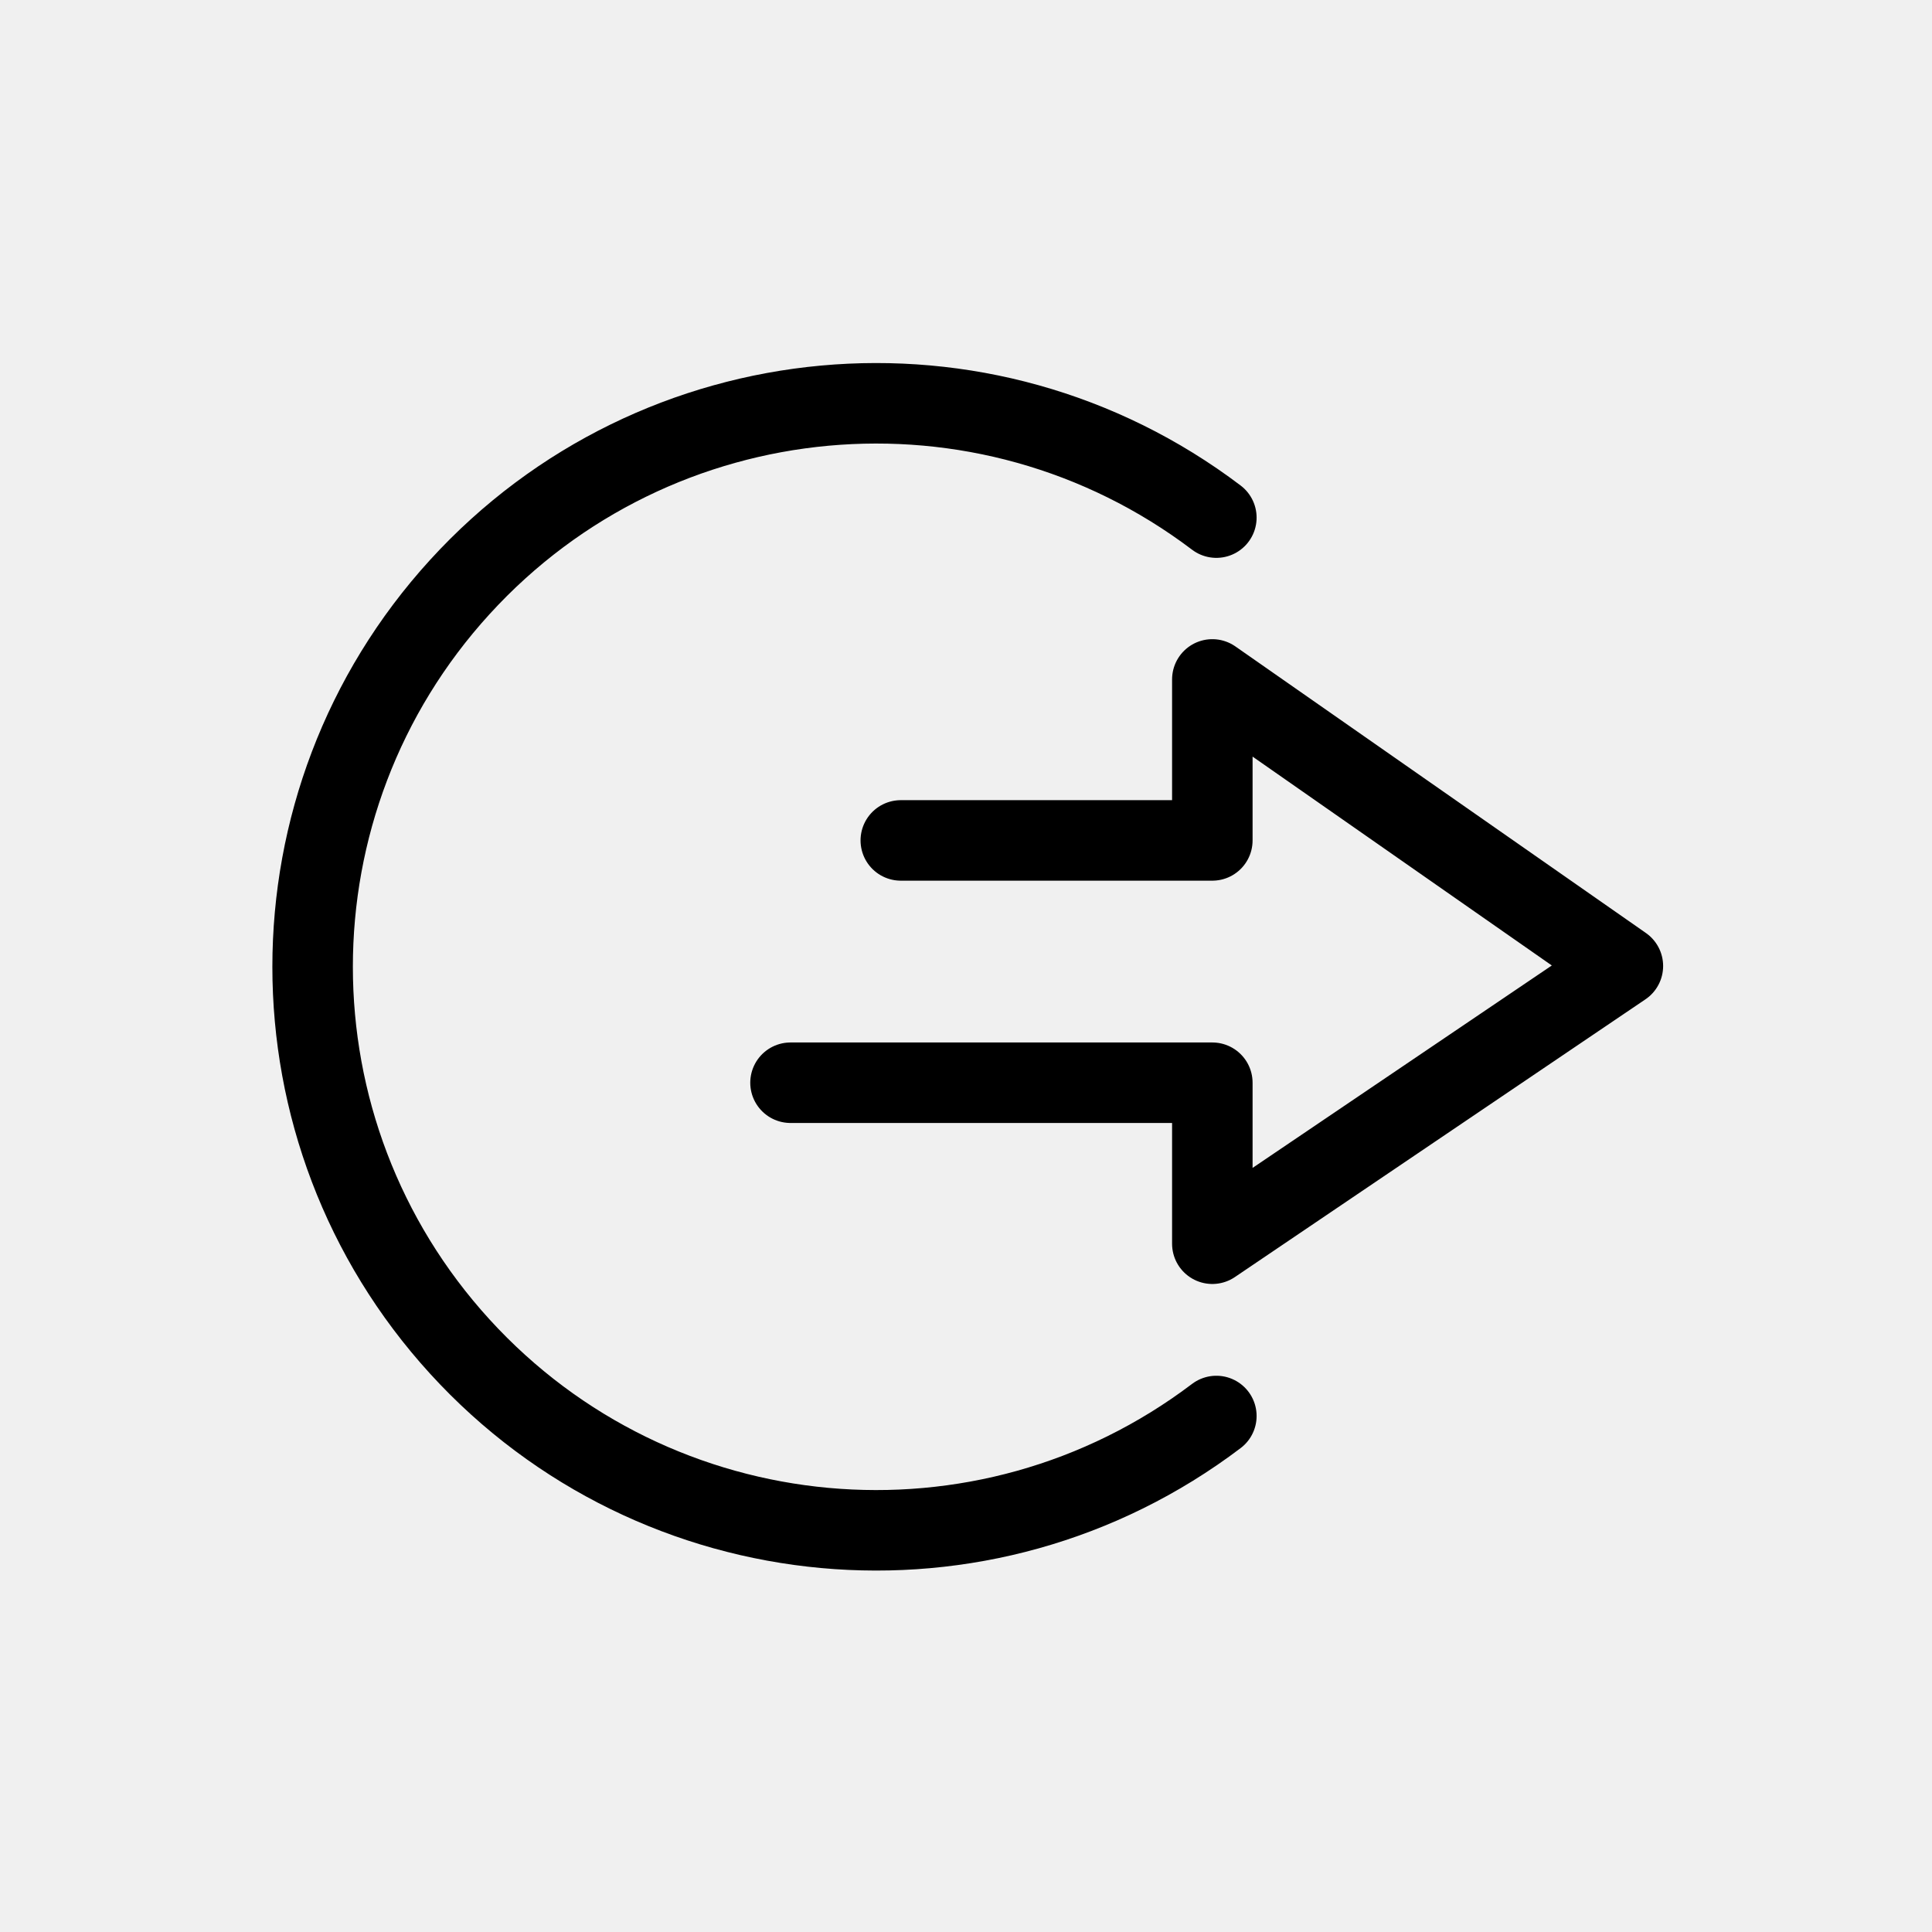
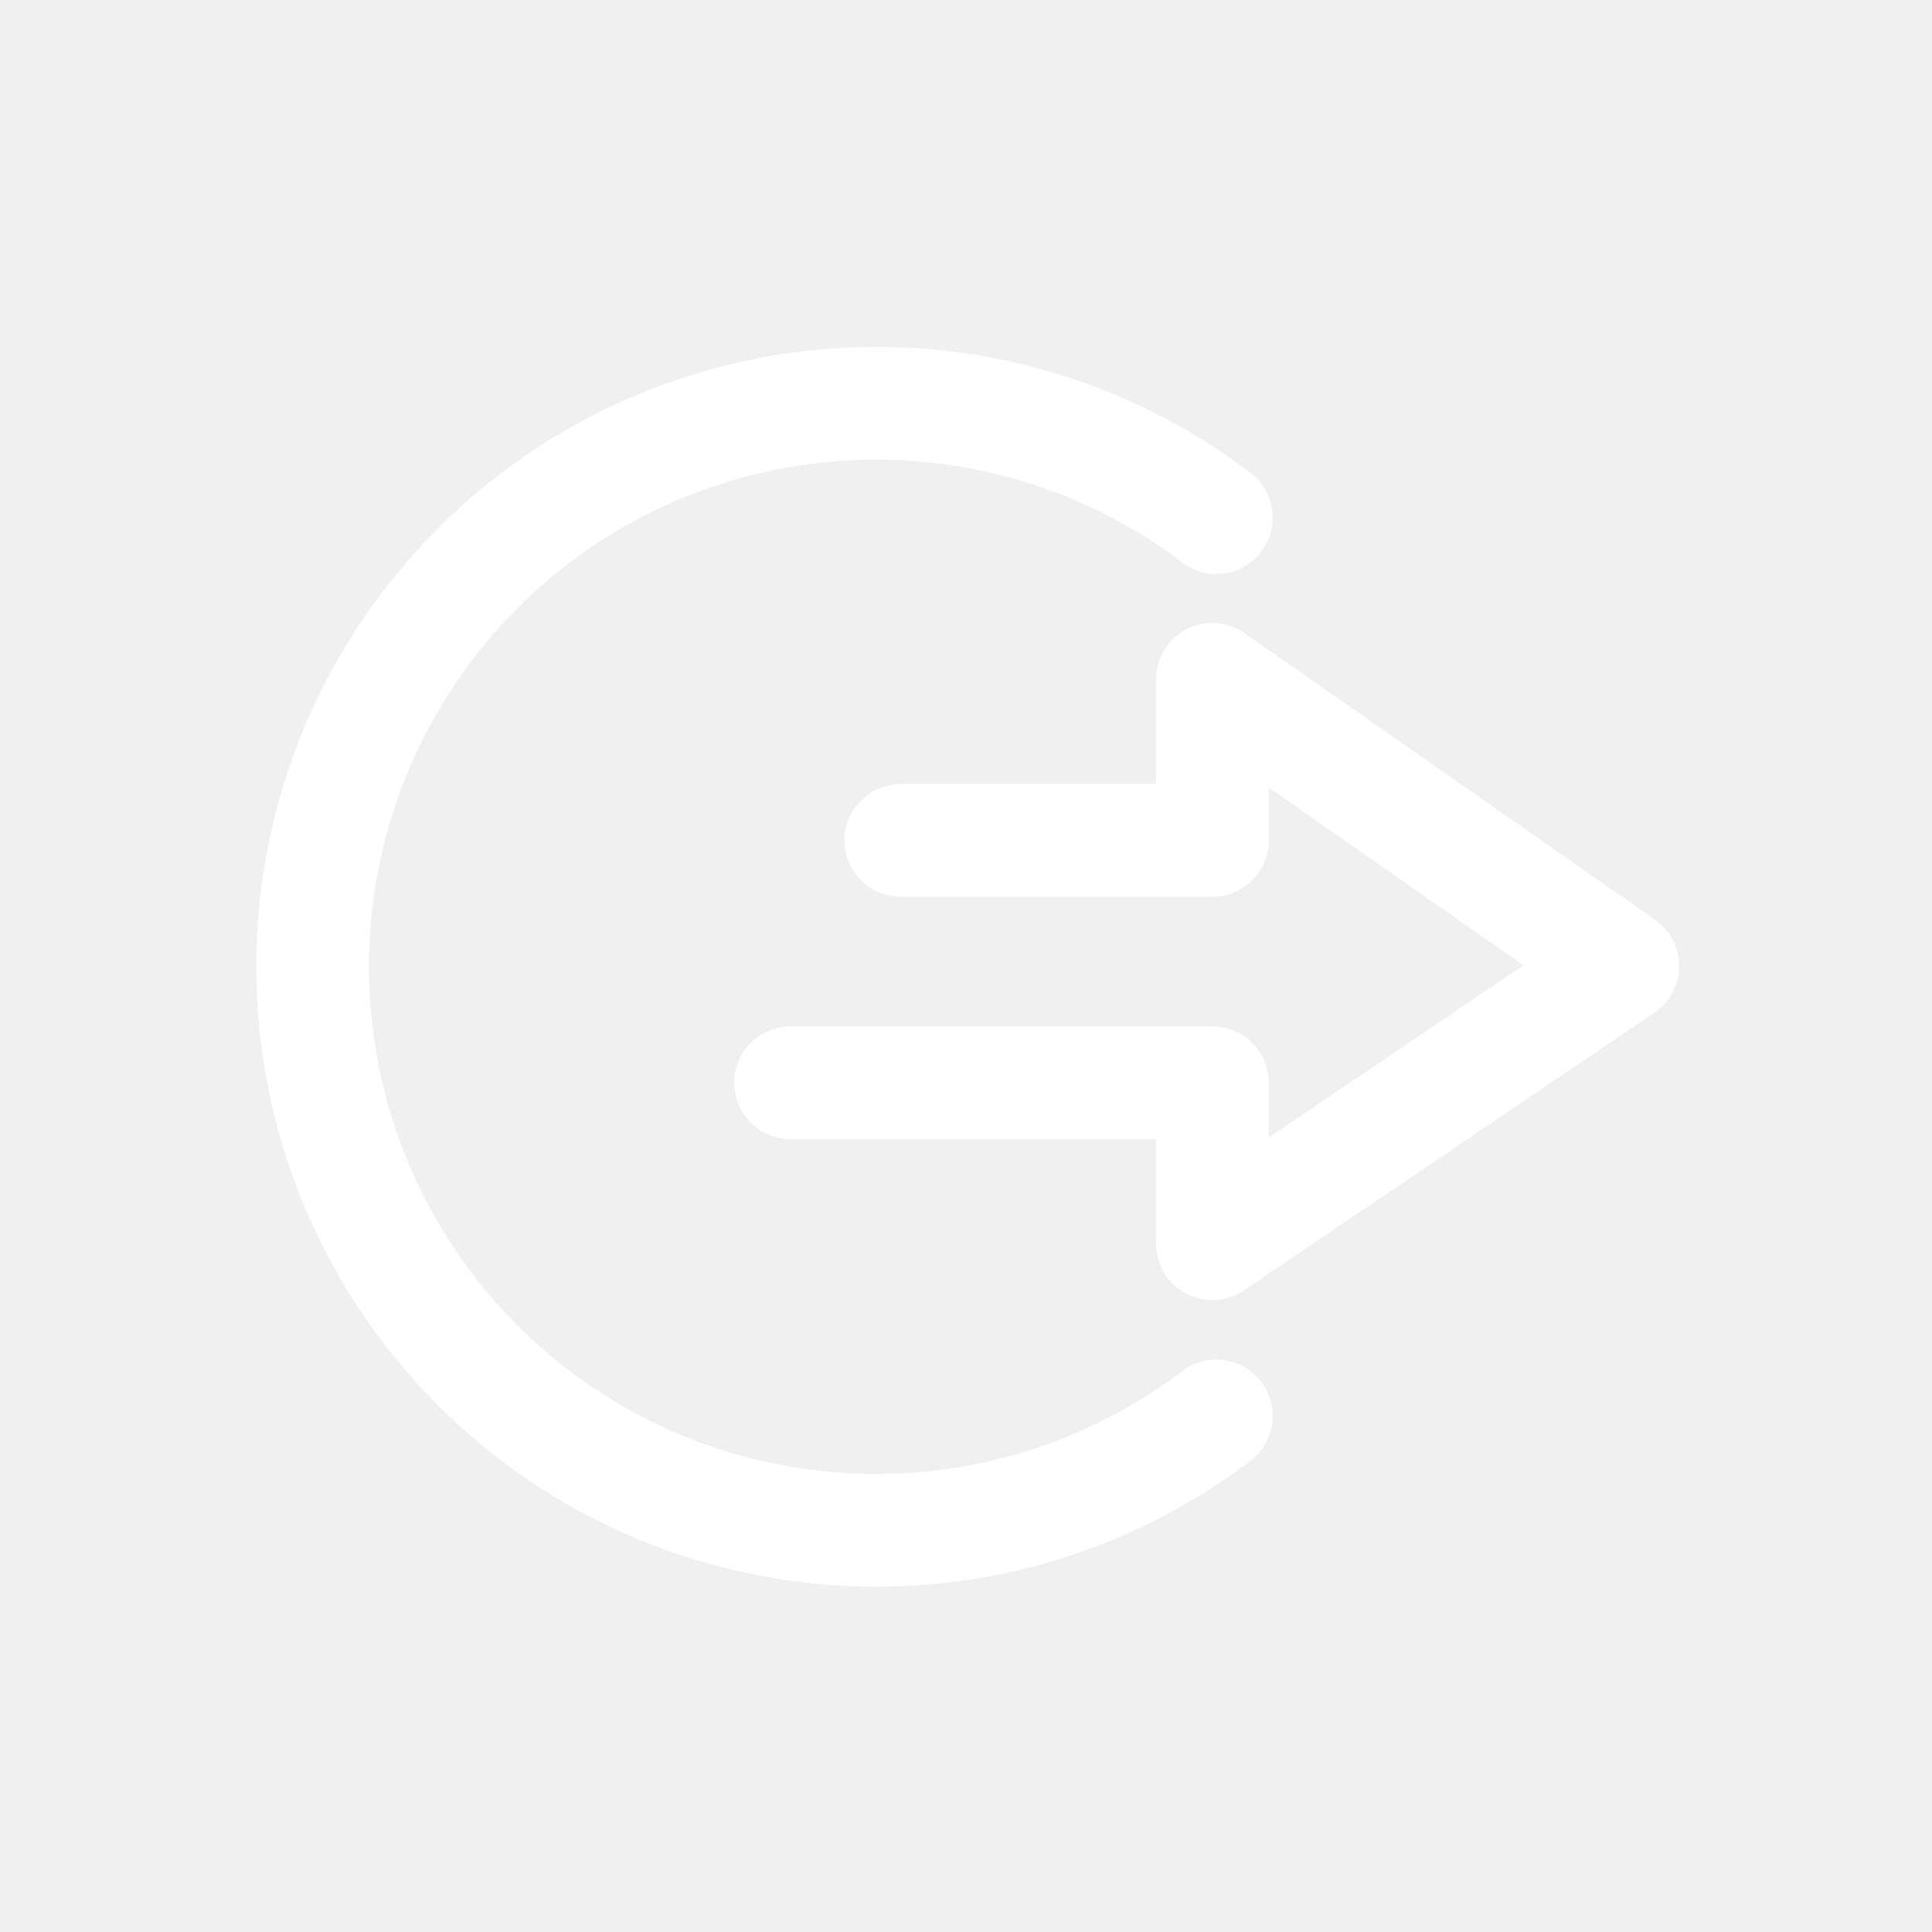
<svg xmlns="http://www.w3.org/2000/svg" id="Layer_1" data-name="Layer 1" viewBox="0 0 24 24">
  <defs>
-     <style>.cls-2{fill:none;stroke:#000;stroke-linecap:round;stroke-linejoin:round}</style>
+     <style>.cls-2{fill:none;stroke:#fff;stroke-width:1.4;stroke-linecap:round;stroke-linejoin:round}</style>
  </defs>
  <path fill="url(#linear-gradient)" d="M0 0h24v24H0z" />
  <path class="cls-2" d="M15.11 17.59a7 7 0 110-11.16M9.82 13.45h5.24v2l5.1-3.45-5.1-3.56v2h-3.87" />
</svg>
